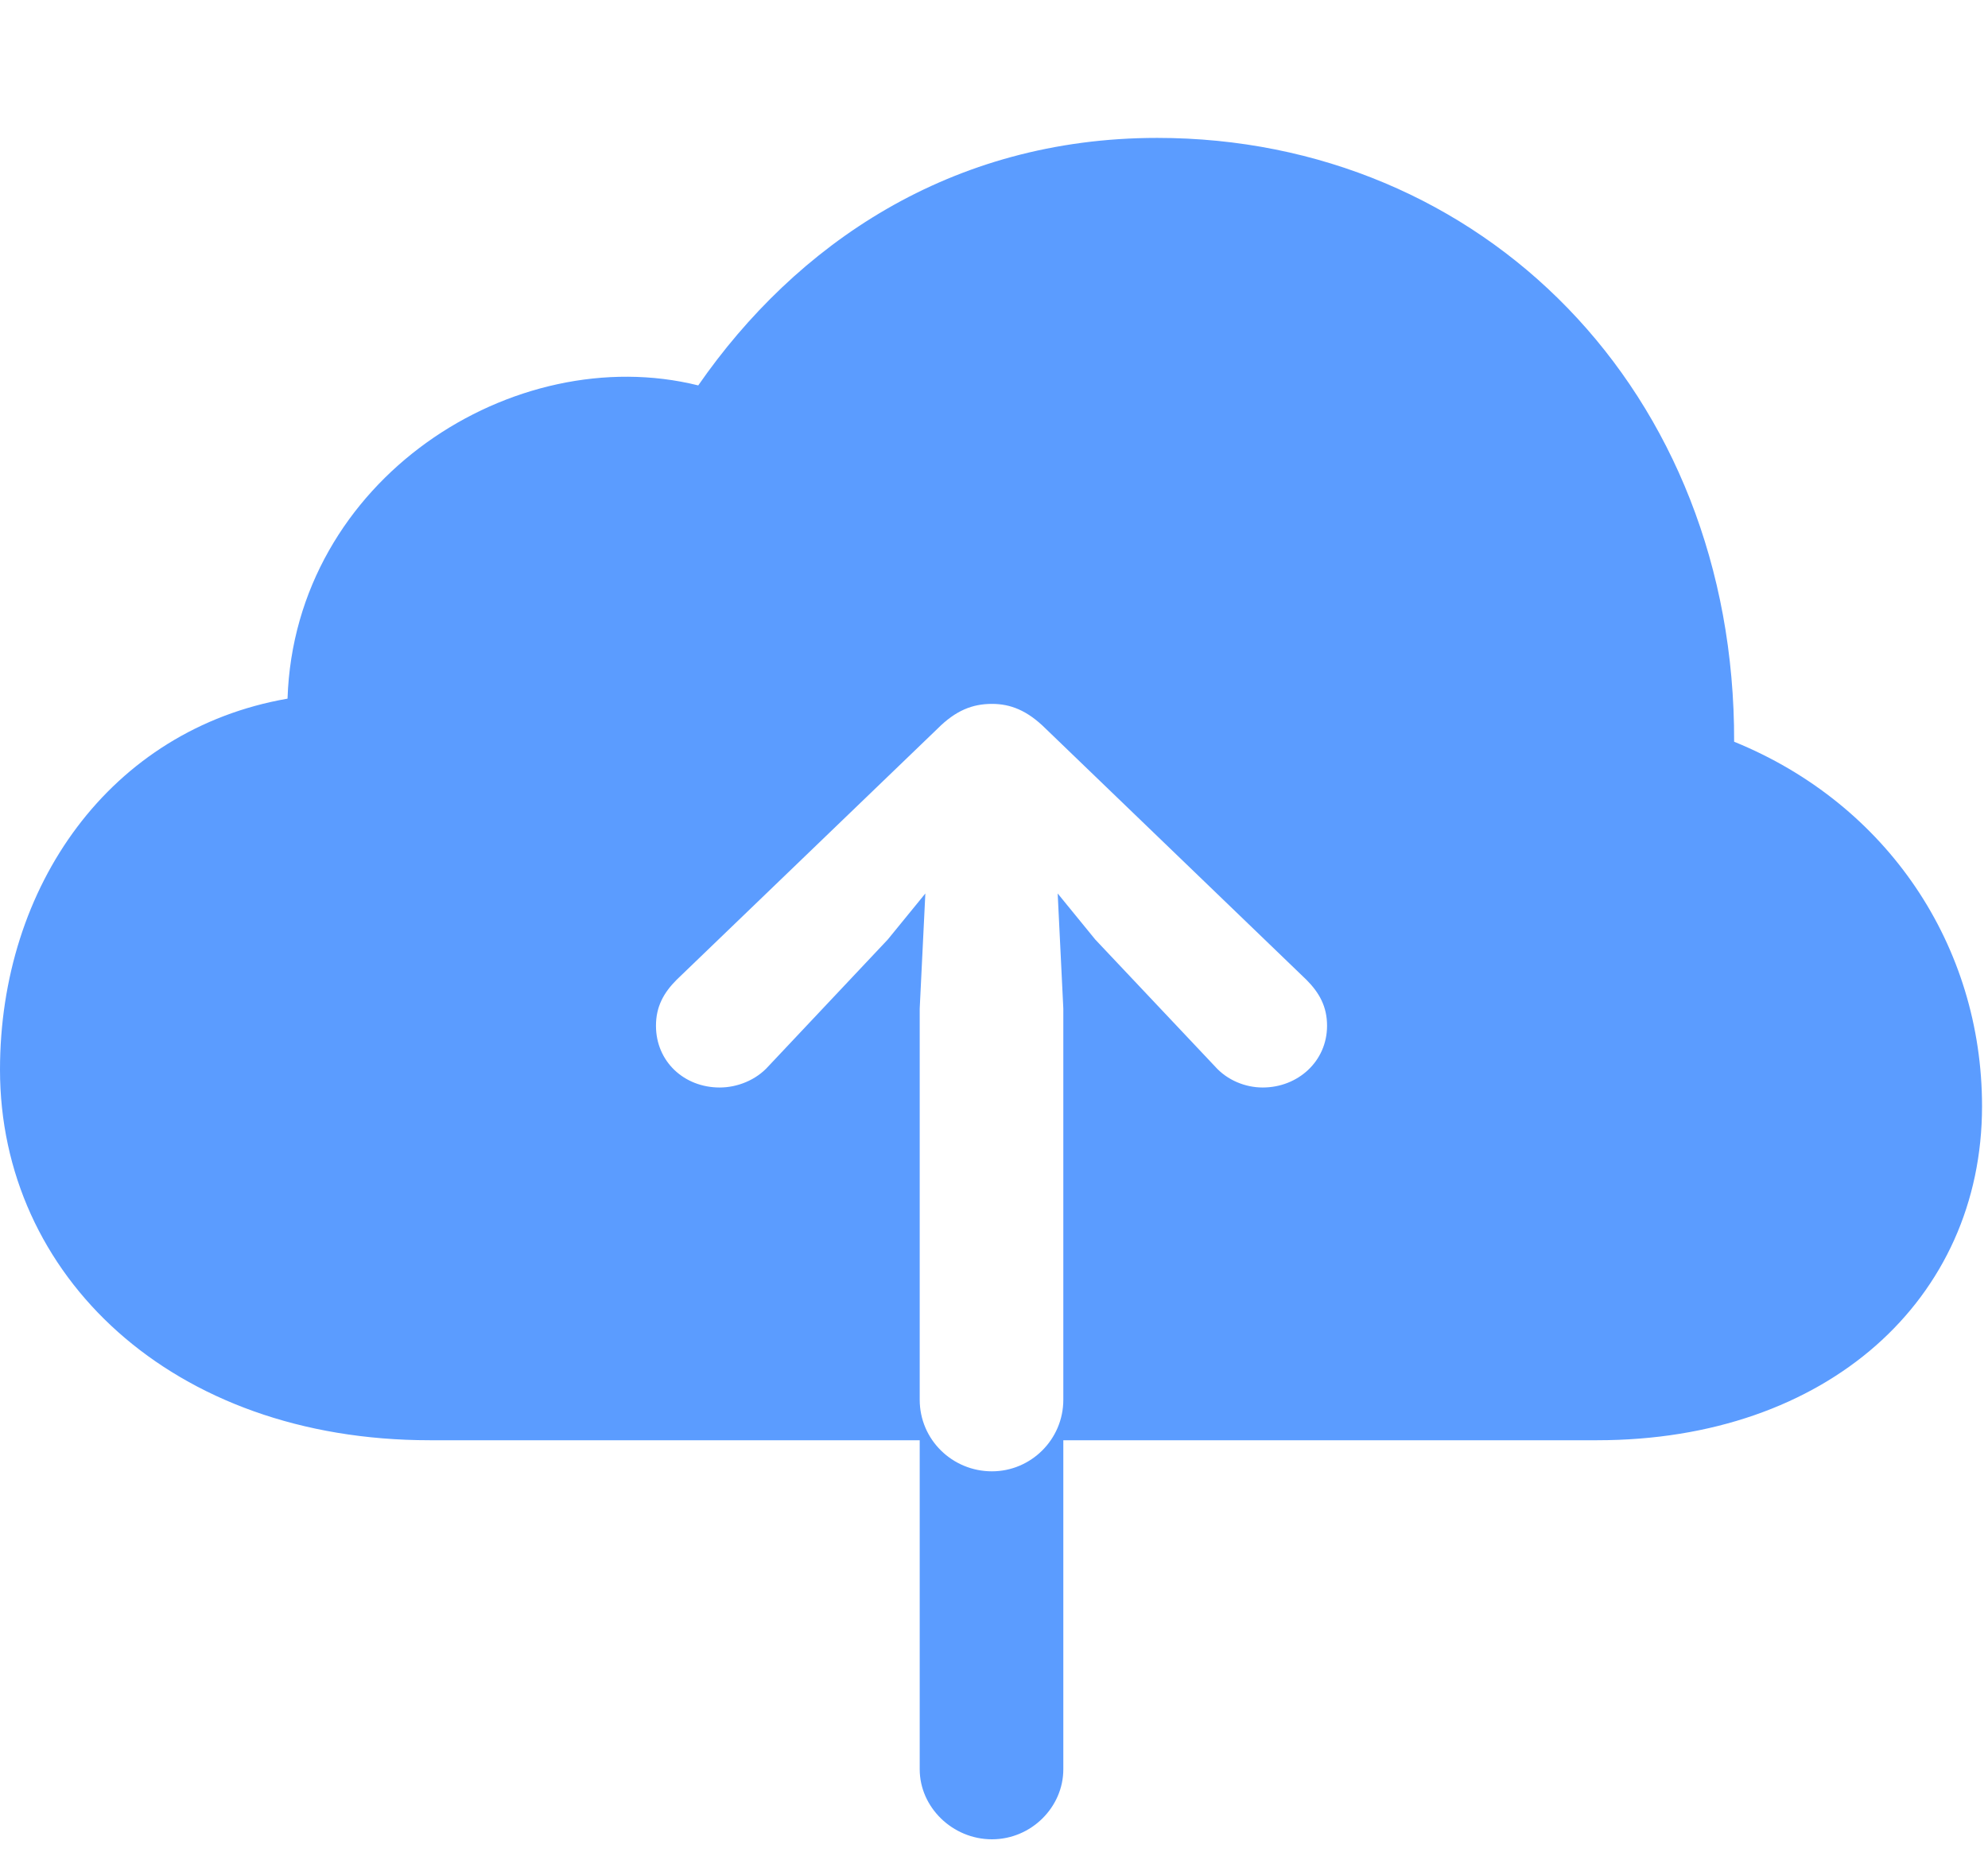
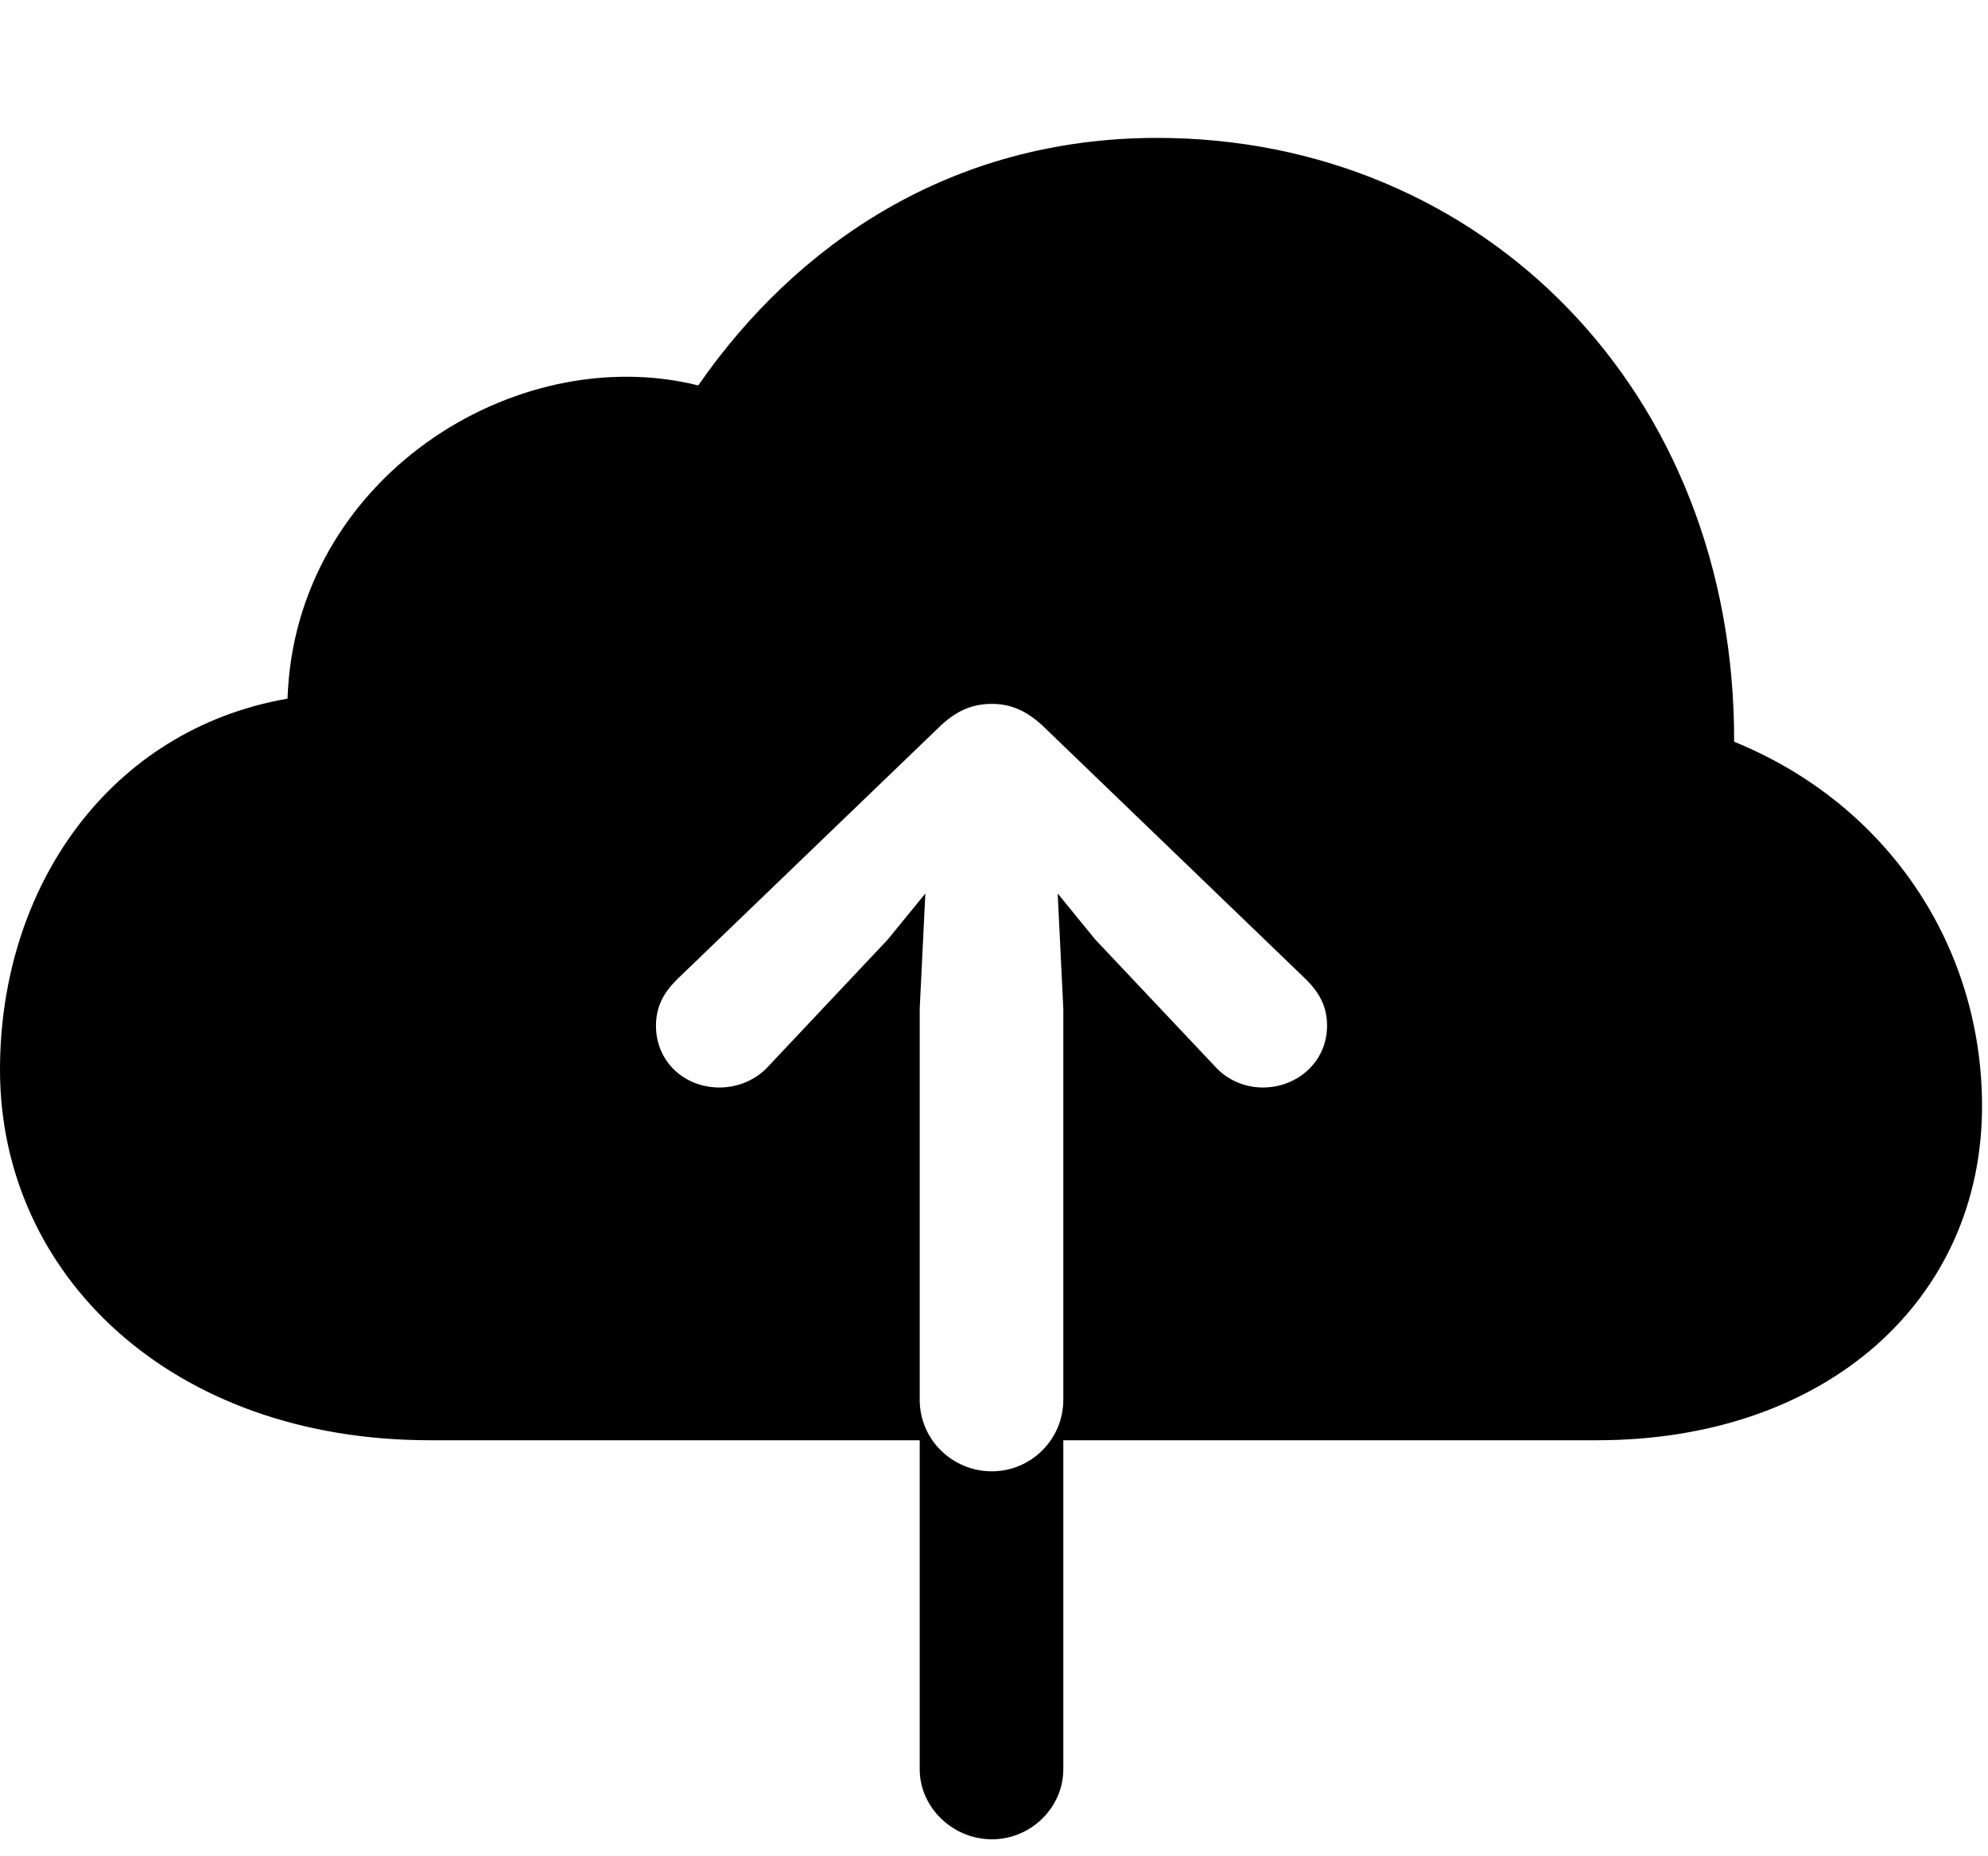
<svg xmlns="http://www.w3.org/2000/svg" width="30" height="28" viewBox="0 0 30 28" fill="none">
-   <path d="M0 16.143C0 19.241 2.587 21.734 6.486 21.734H13.879V26.7C13.879 27.27 14.372 27.756 14.969 27.756C15.563 27.756 16.046 27.27 16.046 26.7V21.734H24.101C27.573 21.734 29.91 19.604 29.91 16.694C29.91 14.278 28.488 12.137 26.169 11.193C26.184 5.898 22.363 2.081 17.463 2.081C14.338 2.081 12.006 3.698 10.537 5.816C7.761 5.126 4.448 7.231 4.339 10.543C1.661 11.009 0 13.373 0 16.143ZM13.879 21.123V15.219L13.964 13.483L13.396 14.179L11.594 16.092C11.407 16.301 11.124 16.411 10.861 16.411C10.322 16.411 9.899 16.018 9.899 15.479C9.899 15.19 10.015 14.981 10.212 14.784L14.148 10.996C14.424 10.719 14.678 10.622 14.969 10.622C15.247 10.622 15.501 10.719 15.78 10.996L19.713 14.784C19.91 14.981 20.026 15.19 20.026 15.479C20.026 16.018 19.584 16.411 19.055 16.411C18.792 16.411 18.519 16.301 18.334 16.092L16.529 14.179L15.961 13.483L16.046 15.219V21.123C16.046 21.723 15.557 22.203 14.969 22.203C14.369 22.203 13.879 21.723 13.879 21.123Z" fill="#5b9cff" />
+   <path d="M0 16.143C0 19.241 2.587 21.734 6.486 21.734H13.879V26.7C13.879 27.27 14.372 27.756 14.969 27.756C15.563 27.756 16.046 27.27 16.046 26.7V21.734H24.101C27.573 21.734 29.91 19.604 29.91 16.694C29.91 14.278 28.488 12.137 26.169 11.193C26.184 5.898 22.363 2.081 17.463 2.081C14.338 2.081 12.006 3.698 10.537 5.816C7.761 5.126 4.448 7.231 4.339 10.543C1.661 11.009 0 13.373 0 16.143ZM13.879 21.123V15.219L13.964 13.483L13.396 14.179L11.594 16.092C11.407 16.301 11.124 16.411 10.861 16.411C10.322 16.411 9.899 16.018 9.899 15.479C9.899 15.19 10.015 14.981 10.212 14.784L14.148 10.996C14.424 10.719 14.678 10.622 14.969 10.622C15.247 10.622 15.501 10.719 15.78 10.996L19.713 14.784C19.91 14.981 20.026 15.19 20.026 15.479C20.026 16.018 19.584 16.411 19.055 16.411C18.792 16.411 18.519 16.301 18.334 16.092L16.529 14.179L15.961 13.483L16.046 15.219V21.123C16.046 21.723 15.557 22.203 14.969 22.203C14.369 22.203 13.879 21.723 13.879 21.123Z" fill="currentColor" />
</svg>
